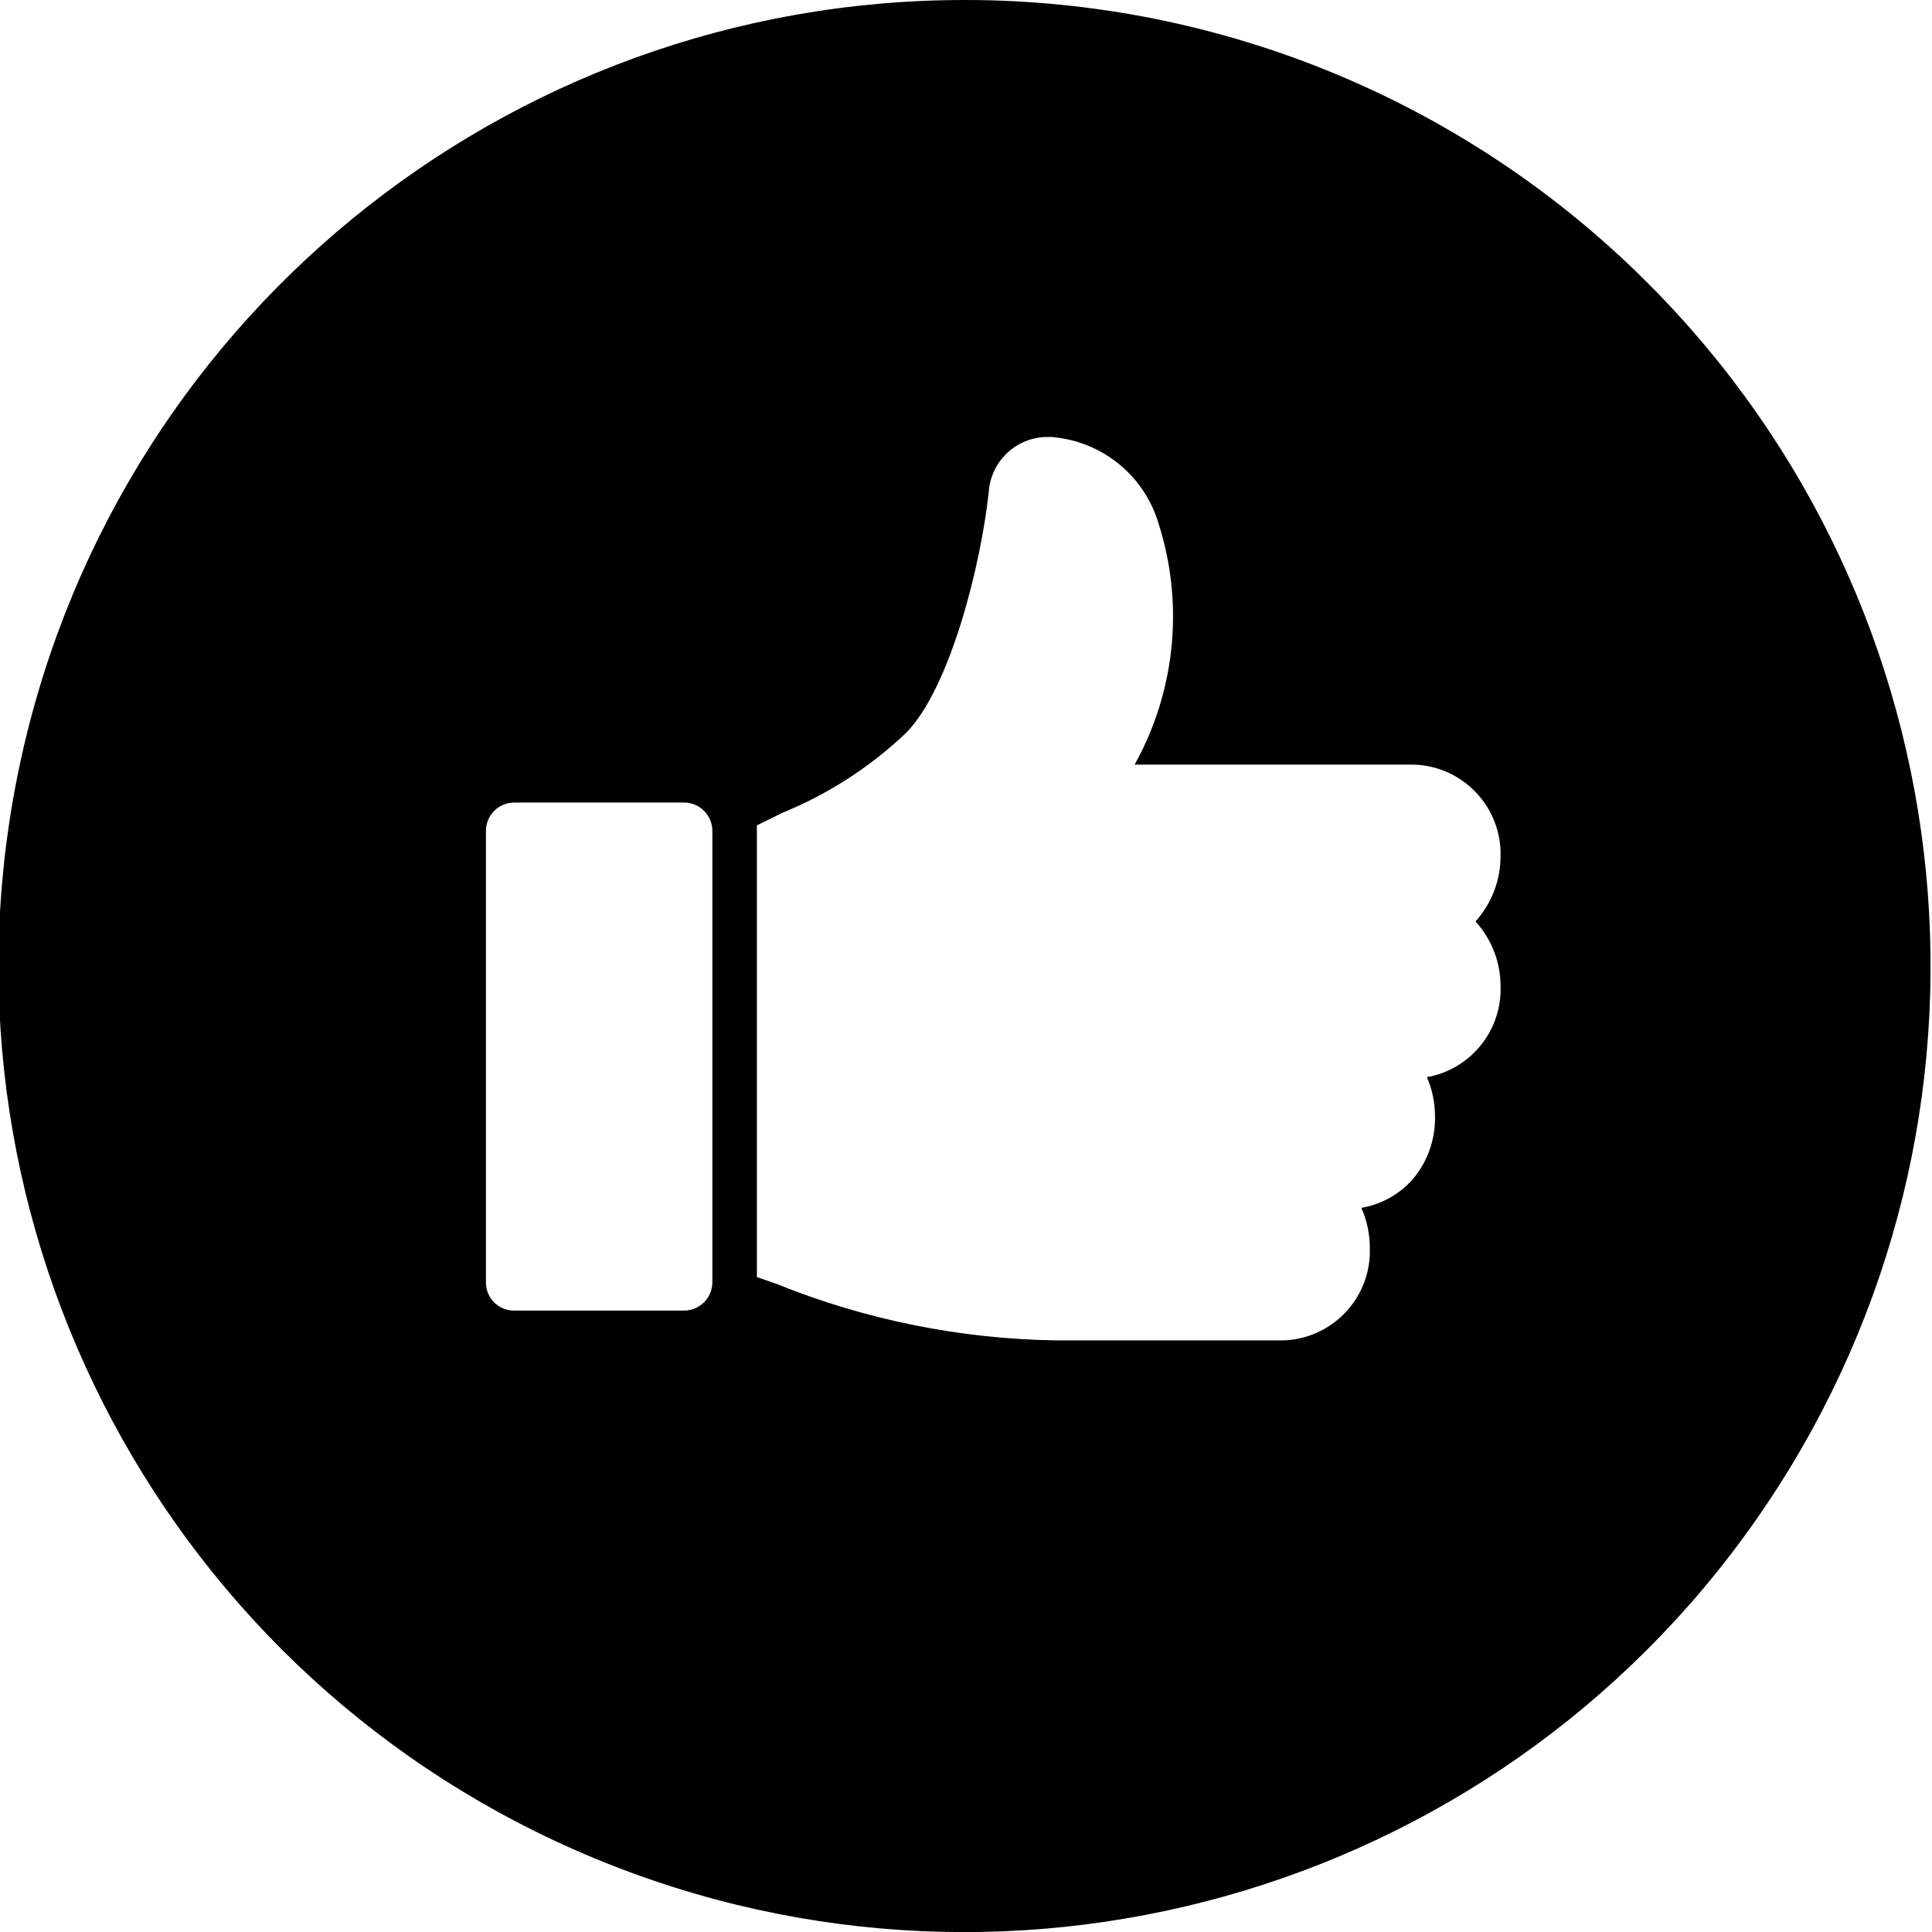
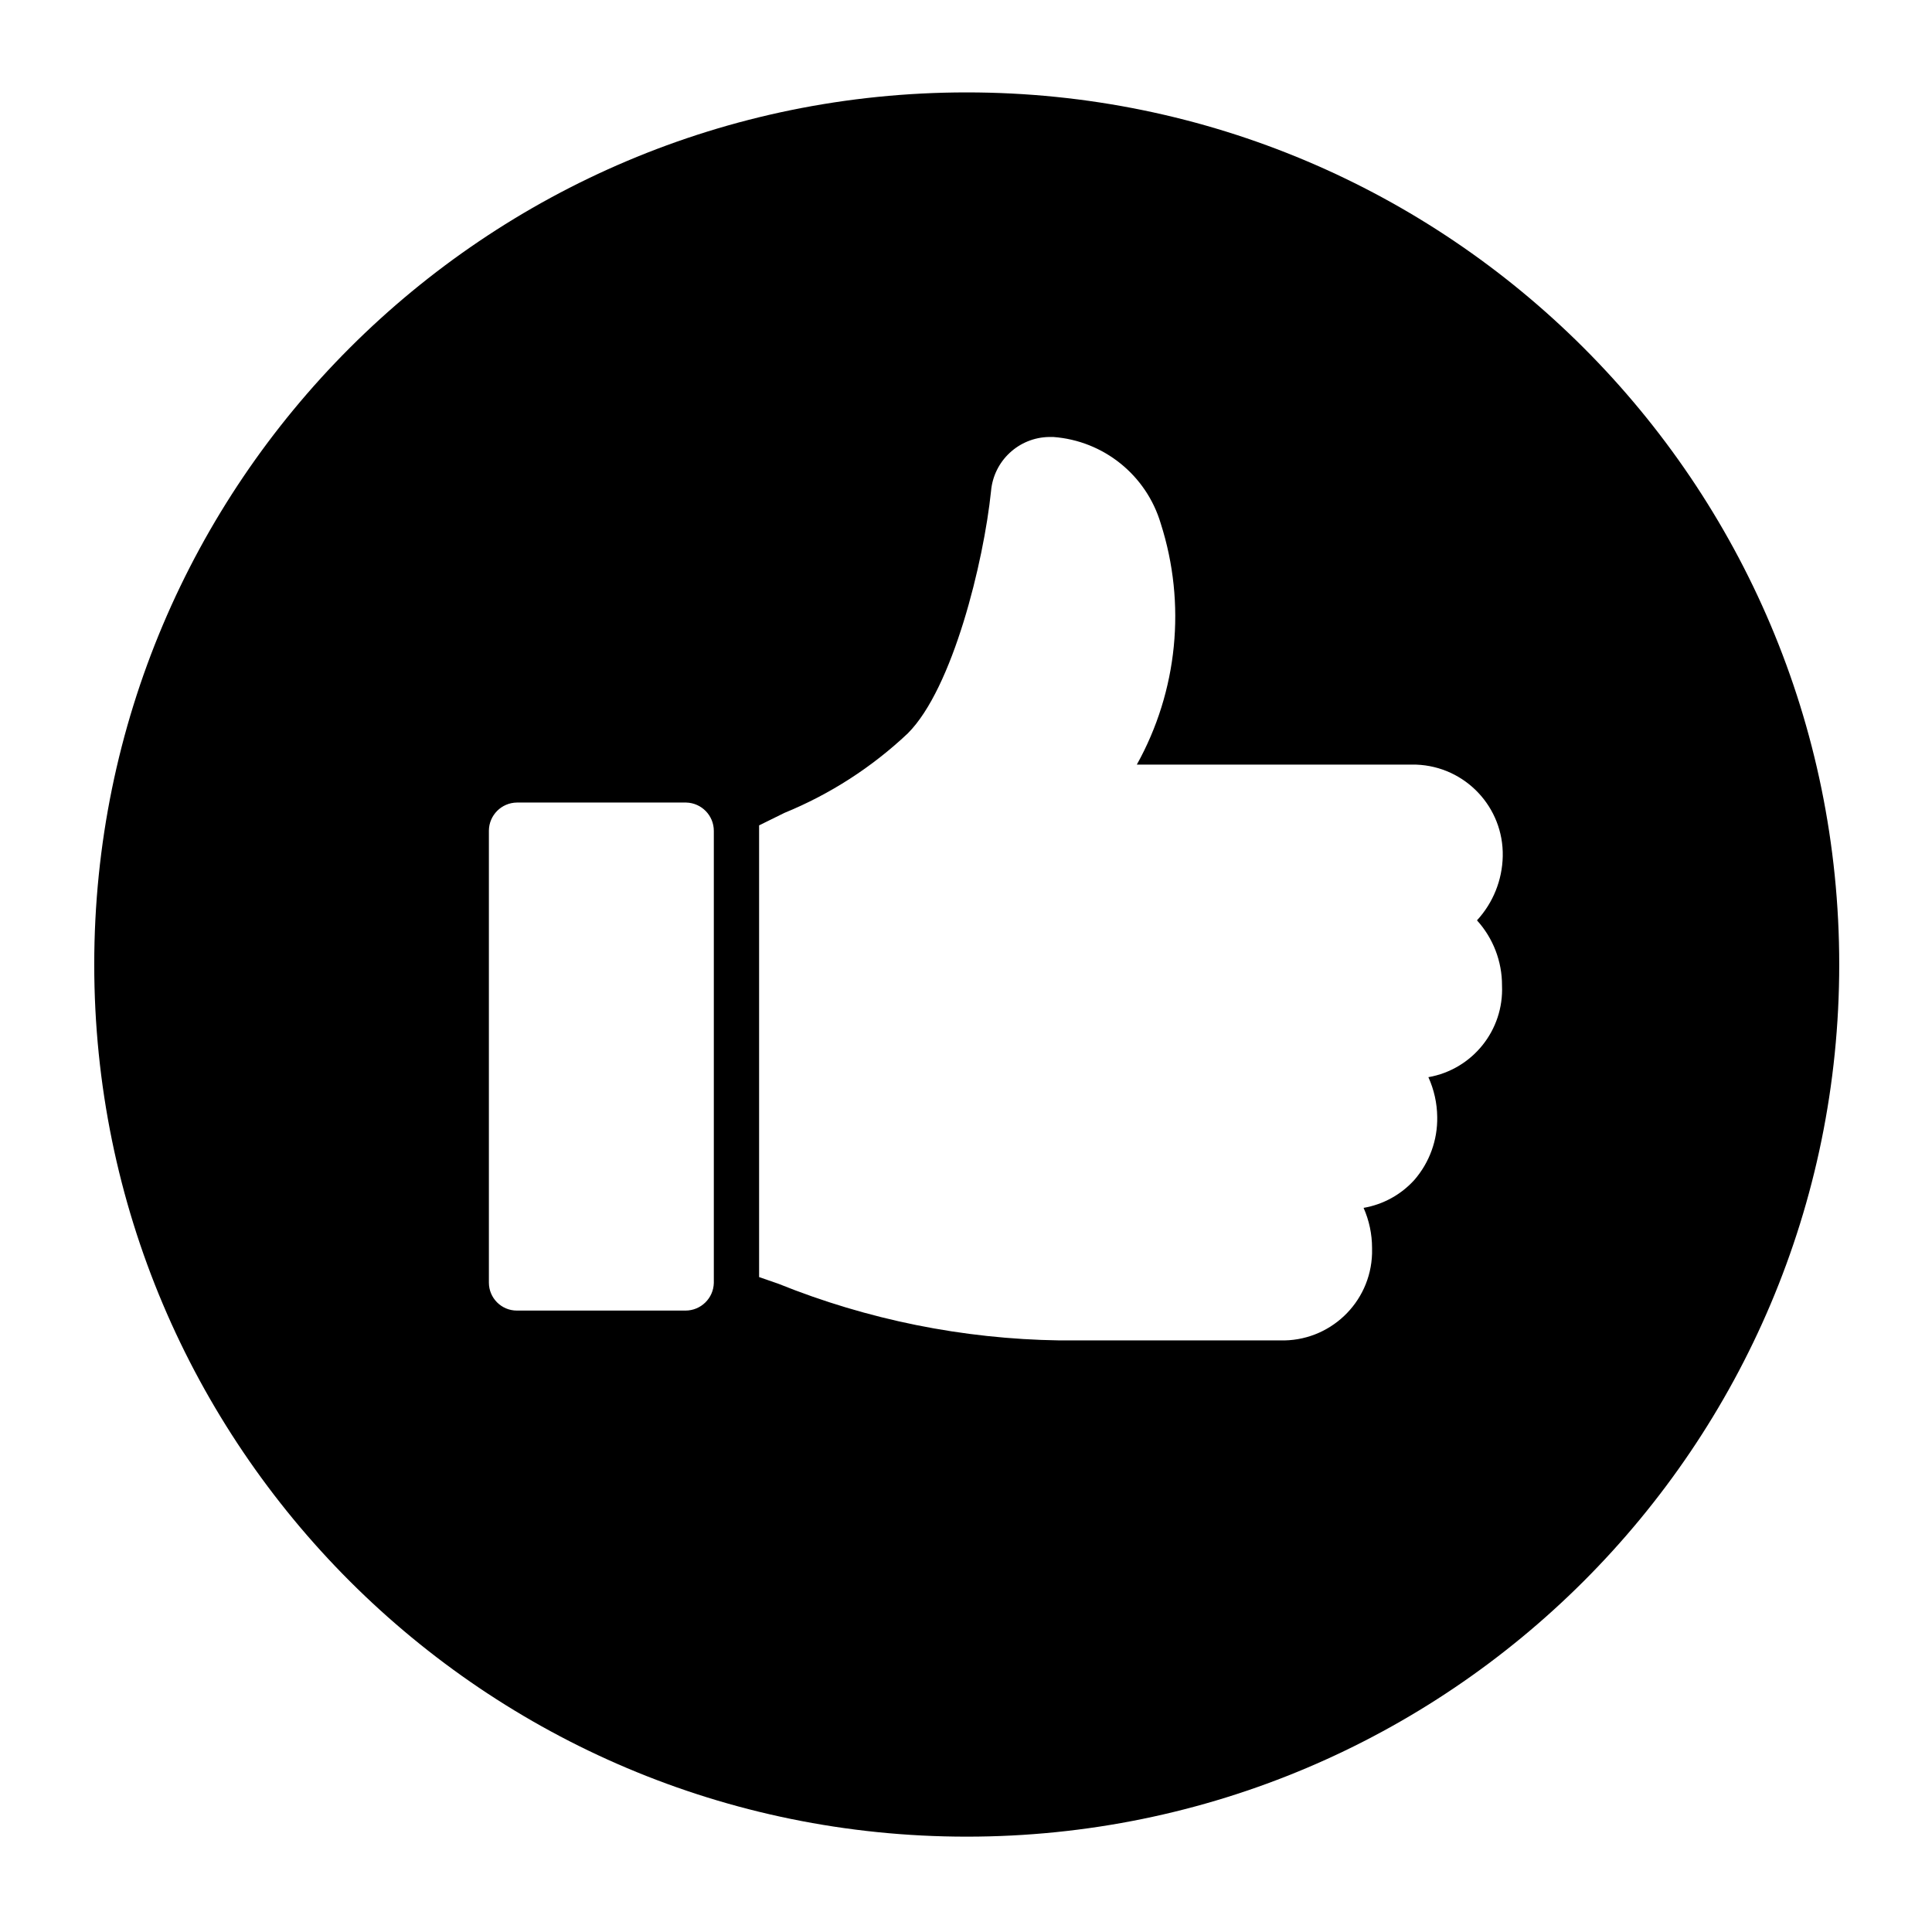
- <svg xmlns="http://www.w3.org/2000/svg" viewBox="0 0 52.46 52.48">
-   <path d="M98,29.92a26.2,26.2,0,0,0-18.54-7.69h0A26.24,26.24,0,1,0,98,29.92ZM72.59,57.08a.77.77,0,0,1-.77.75H67.2a.76.76,0,0,1-.76-.76V44.79a.77.77,0,0,1,.77-.76h4.63a.77.77,0,0,1,.75.77ZM94,49a2.43,2.43,0,0,1-2,2.49,2.68,2.68,0,0,1,.22,1.08,2.56,2.56,0,0,1-.62,1.71,2.41,2.41,0,0,1-1.38.76,2.73,2.73,0,0,1,.23,1.09v.15a2.43,2.43,0,0,1-2.5,2.36h-6a21.1,21.1,0,0,1-7.63-1.54l-.52-.18V44.65l.69-.34a10.81,10.81,0,0,0,3.35-2.16c1.22-1.22,2.06-4.65,2.26-6.58a1.6,1.6,0,0,1,1.58-1.47h.11a3.3,3.3,0,0,1,2.92,2.35A8.28,8.28,0,0,1,84.06,43h7.59A2.43,2.43,0,0,1,94,45.49a2.65,2.65,0,0,1-.68,1.77A2.6,2.6,0,0,1,94,49Z" transform="translate(-53.24 -22.23)" />
+ <svg xmlns="http://www.w3.org/2000/svg" viewBox="0 0 52.48 52.48">
+   <defs>
+     <clipPath id="a" transform="translate(0.04 0)">
+       <ellipse cx="26.22" cy="26.2" rx="23.7" ry="23.69" fill="none" />
+     </clipPath>
+   </defs>
+   <g clip-path="url(#a)">
+     <path d="M44.76,7.69A26.19,26.19,0,0,0,26.22,0h0A26.24,26.24,0,1,0,44.76,7.69ZM19.35,34.85a.77.77,0,0,1-.77.75H14a.76.76,0,0,1-.76-.76h0V22.56A.77.77,0,0,1,14,21.8H18.6a.77.77,0,0,1,.75.77Zm21.41-8.08a2.42,2.42,0,0,1-2,2.49A2.68,2.68,0,0,1,39,30.34a2.54,2.54,0,0,1-.62,1.71,2.41,2.41,0,0,1-1.38.76,2.7,2.7,0,0,1,.23,1.09v.15a2.43,2.43,0,0,1-2.5,2.36h-6a21.24,21.24,0,0,1-7.63-1.54l-.52-.18V22.42l.69-.34a10.88,10.88,0,0,0,3.35-2.16c1.22-1.22,2.06-4.65,2.26-6.58a1.61,1.61,0,0,1,1.58-1.47h.11a3.3,3.3,0,0,1,2.92,2.35,8.28,8.28,0,0,1-.65,6.55h7.59a2.44,2.44,0,0,1,2.35,2.49A2.65,2.65,0,0,1,40.08,25,2.62,2.62,0,0,1,40.76,26.77Z" transform="translate(0.04 0)" />
+   </g>
</svg>
